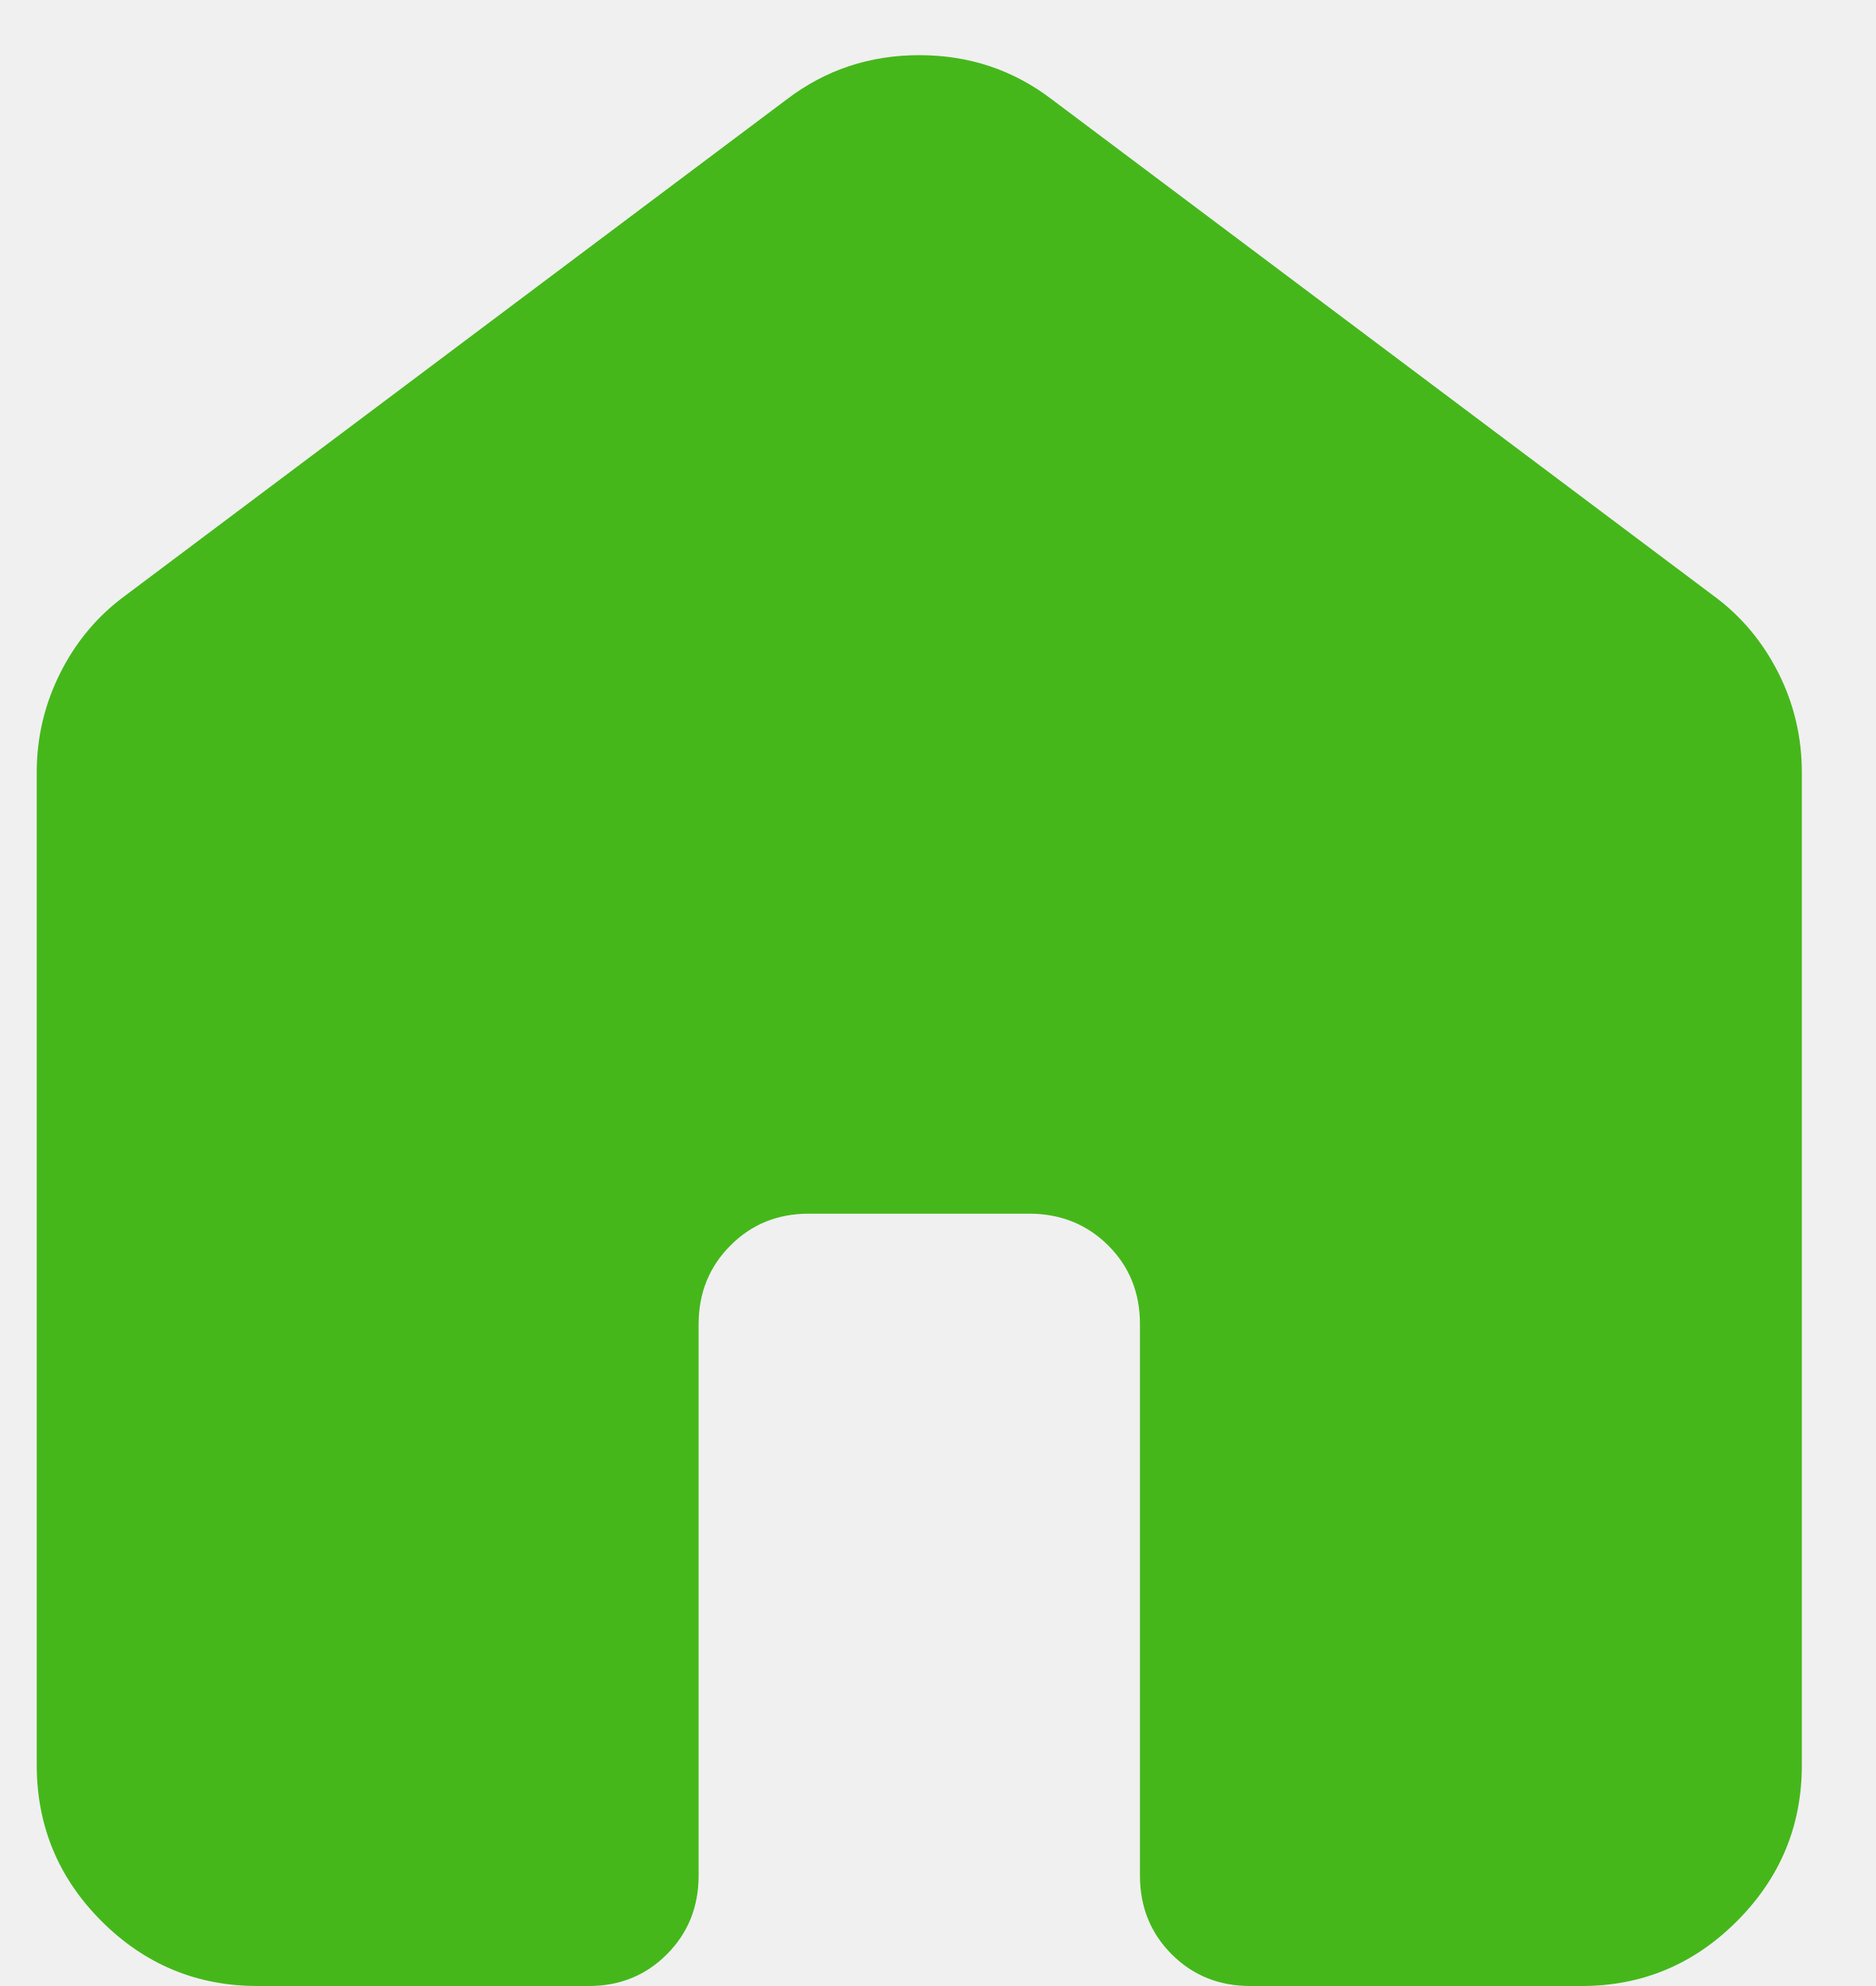
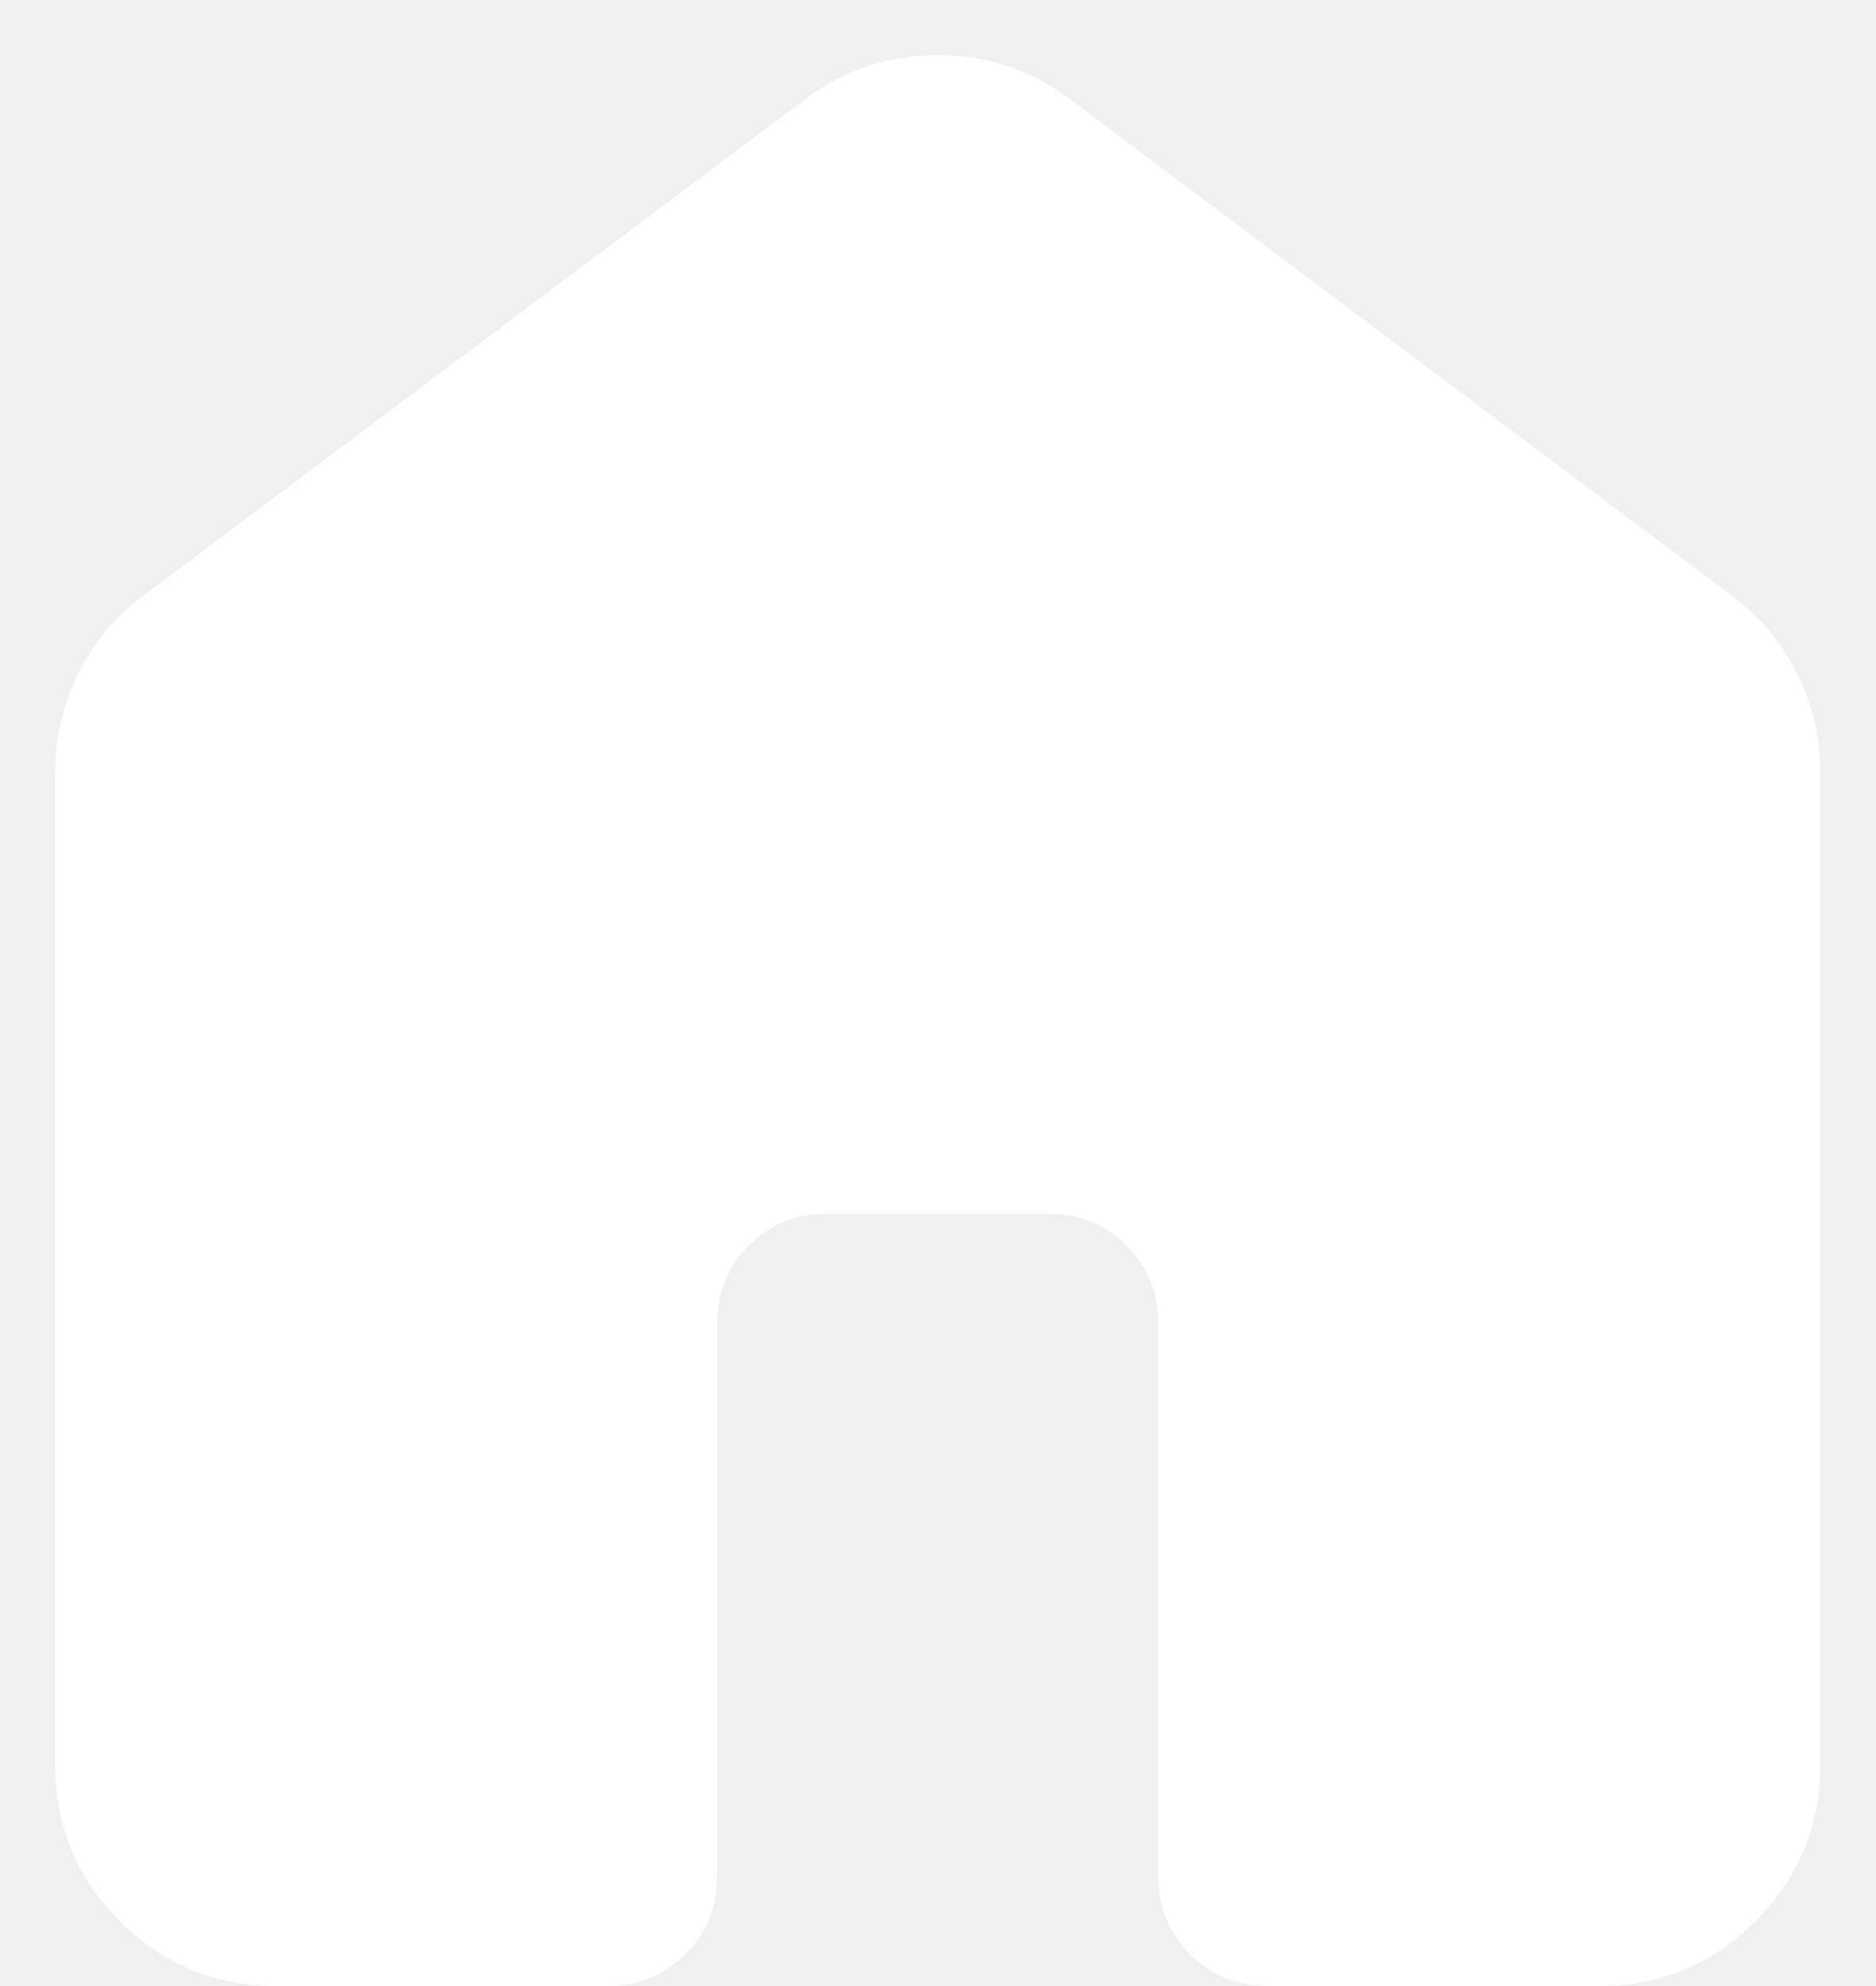
<svg xmlns="http://www.w3.org/2000/svg" width="17" height="18" viewBox="0 0 17 18" fill="none">
-   <path d="M0.333 16V7C0.333 6.683 0.404 6.383 0.546 6.1C0.688 5.817 0.884 5.583 1.133 5.4L7.133 0.9C7.484 0.633 7.883 0.5 8.334 0.5C8.784 0.5 9.184 0.633 9.534 0.9L15.534 5.4C15.784 5.583 15.979 5.817 16.122 6.1C16.264 6.383 16.334 6.683 16.334 7V16C16.334 16.55 16.137 17.021 15.745 17.413C15.354 17.805 14.883 18.001 14.334 18H11.334C11.05 18 10.813 17.904 10.621 17.712C10.43 17.52 10.334 17.283 10.334 17V12C10.334 11.717 10.238 11.479 10.046 11.288C9.854 11.097 9.616 11.001 9.334 11H7.333C7.05 11 6.813 11.096 6.622 11.288C6.43 11.48 6.334 11.717 6.333 12V17C6.333 17.283 6.237 17.521 6.045 17.713C5.854 17.905 5.616 18.001 5.333 18H2.333C1.784 18 1.313 17.804 0.921 17.413C0.53 17.022 0.334 16.551 0.333 16Z" fill="#45B71B" />
+   <path d="M0.5 16V7C0.5 6.683 0.571 6.383 0.713 6.1C0.855 5.817 1.051 5.583 1.3 5.4L7.3 0.9C7.65 0.633 8.05 0.5 8.5 0.5C8.95 0.5 9.35 0.633 9.7 0.9L15.7 5.4C15.95 5.583 16.146 5.817 16.288 6.1C16.43 6.383 16.501 6.683 16.5 7V16C16.5 16.55 16.304 17.021 15.912 17.413C15.52 17.805 15.049 18.001 14.5 18H11.5C11.217 18 10.979 17.904 10.788 17.712C10.597 17.52 10.501 17.283 10.5 17V12C10.5 11.717 10.404 11.479 10.212 11.288C10.02 11.097 9.783 11.001 9.5 11H7.5C7.217 11 6.979 11.096 6.788 11.288C6.597 11.48 6.501 11.717 6.5 12V17C6.5 17.283 6.404 17.521 6.212 17.713C6.02 17.905 5.783 18.001 5.5 18H2.5C1.95 18 1.479 17.804 1.088 17.413C0.697 17.022 0.501 16.551 0.5 16Z" fill="white" />
</svg>
